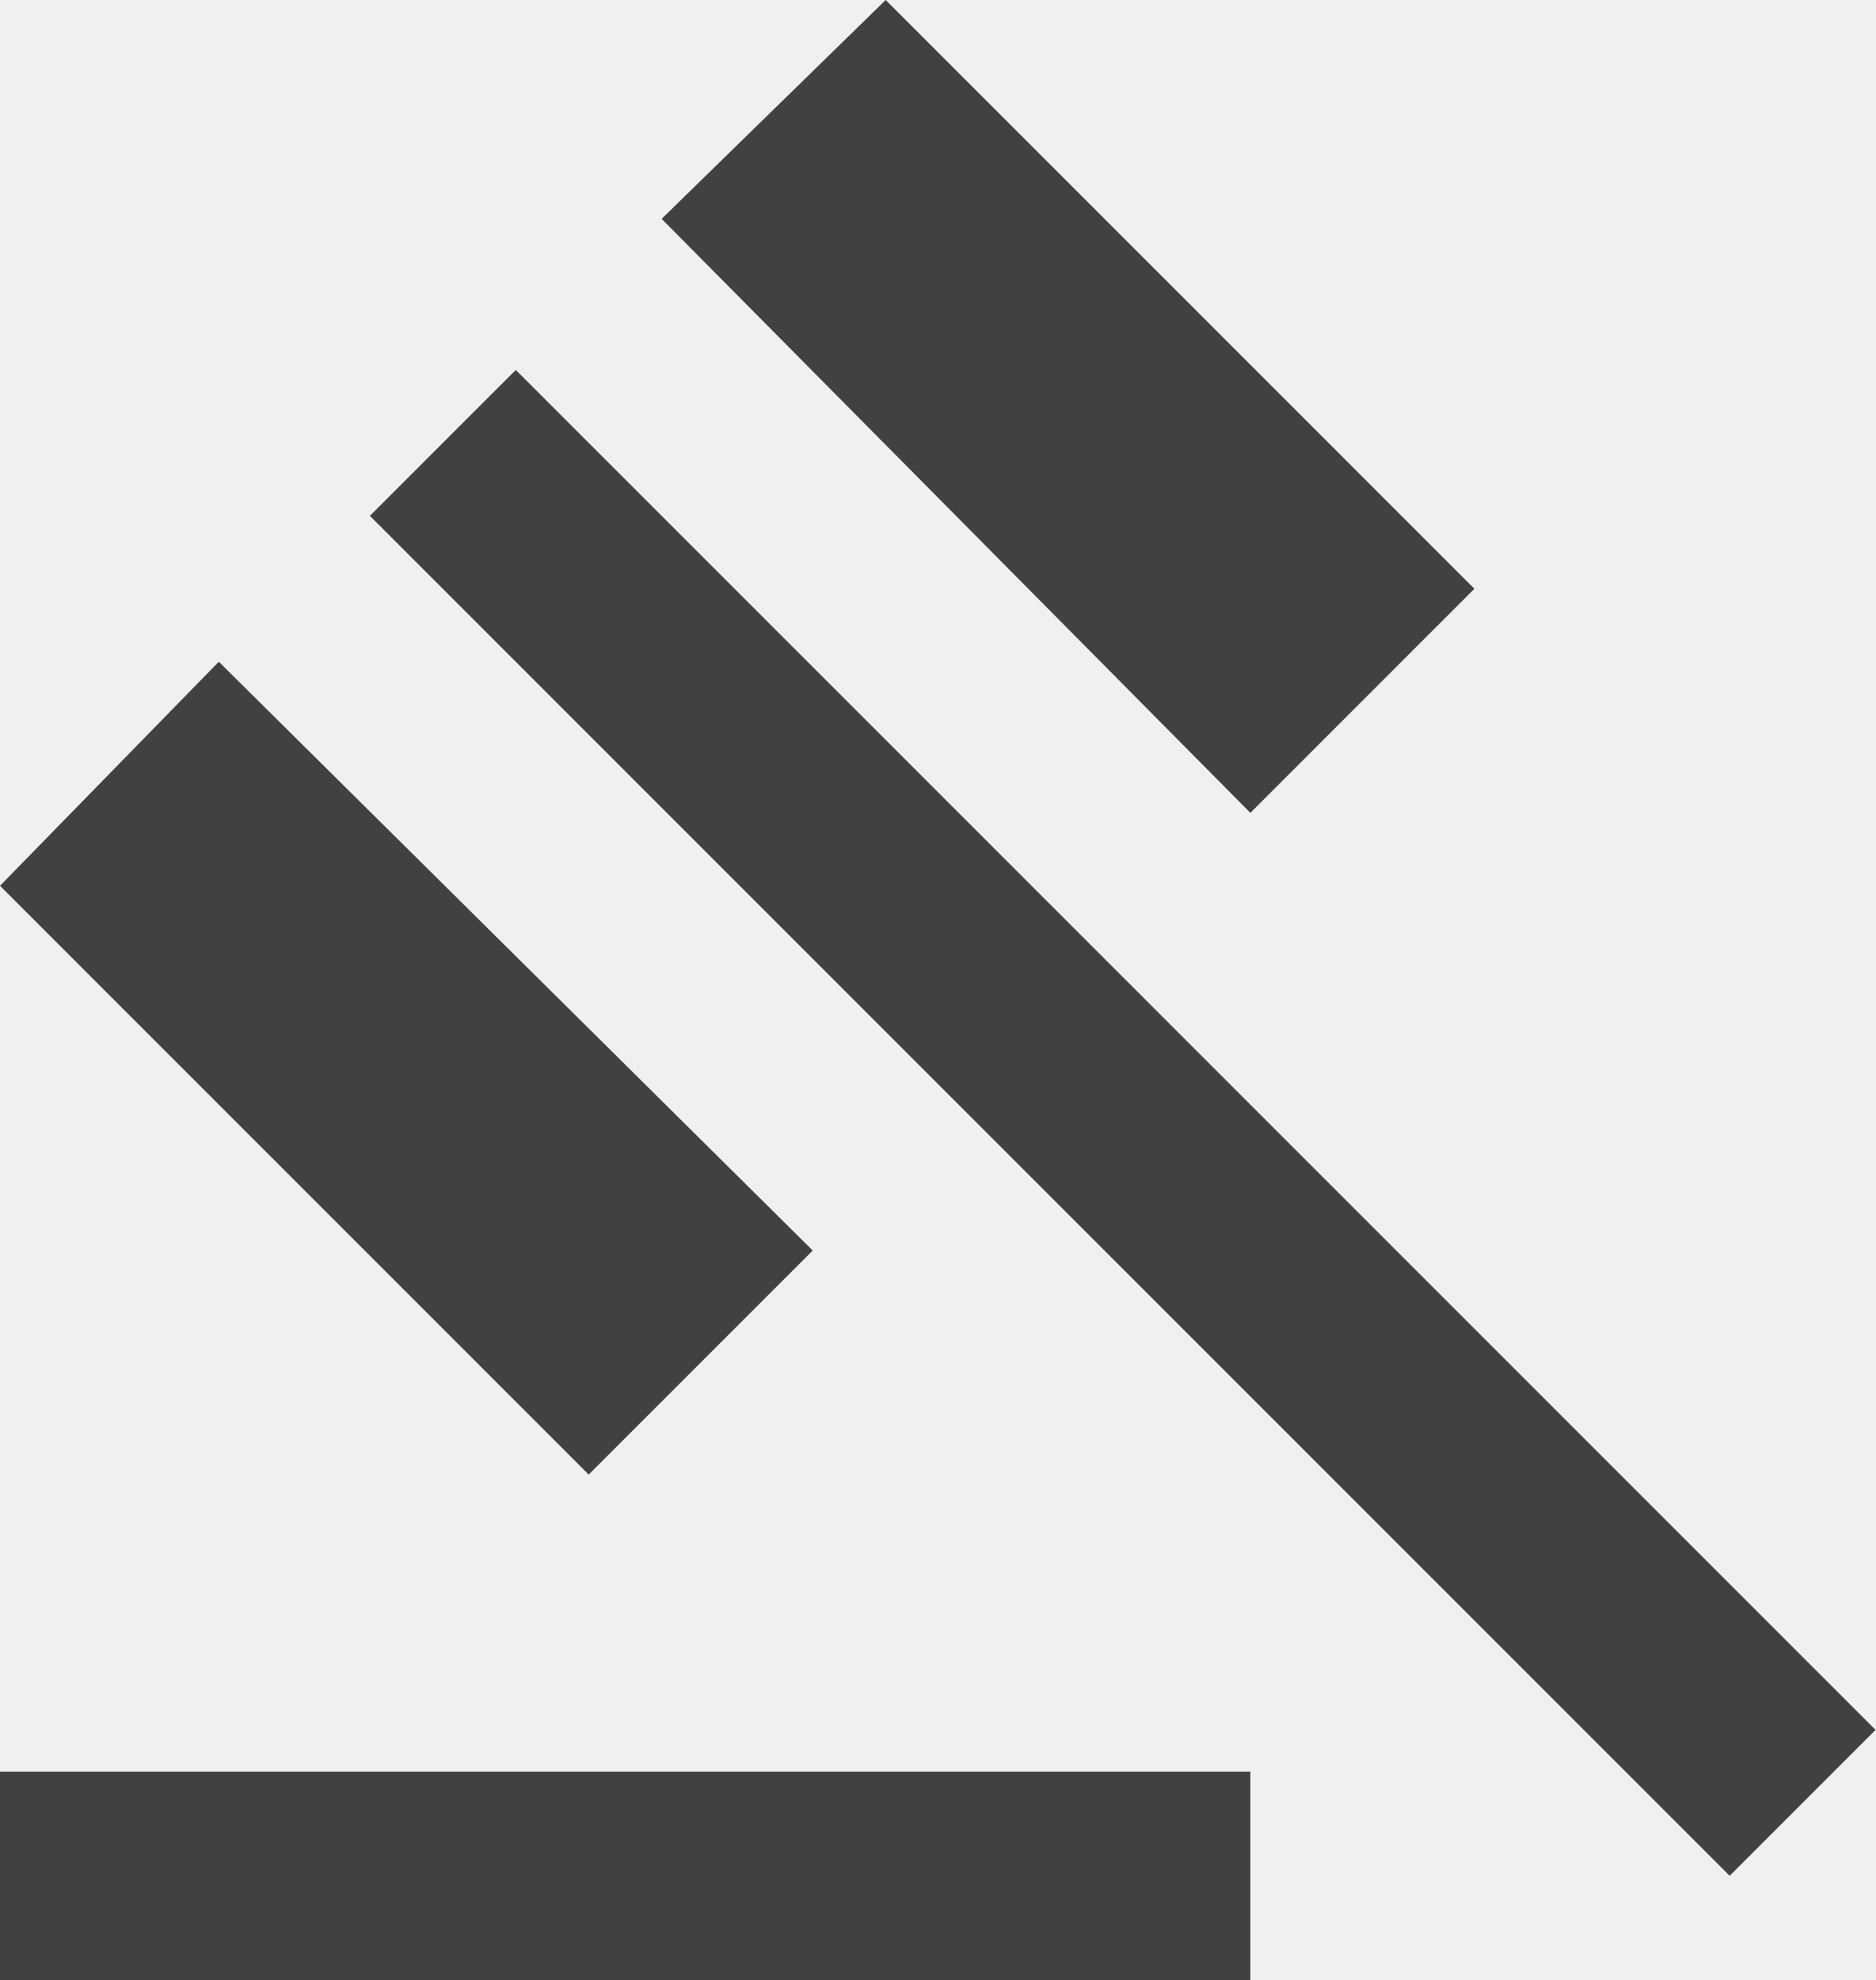
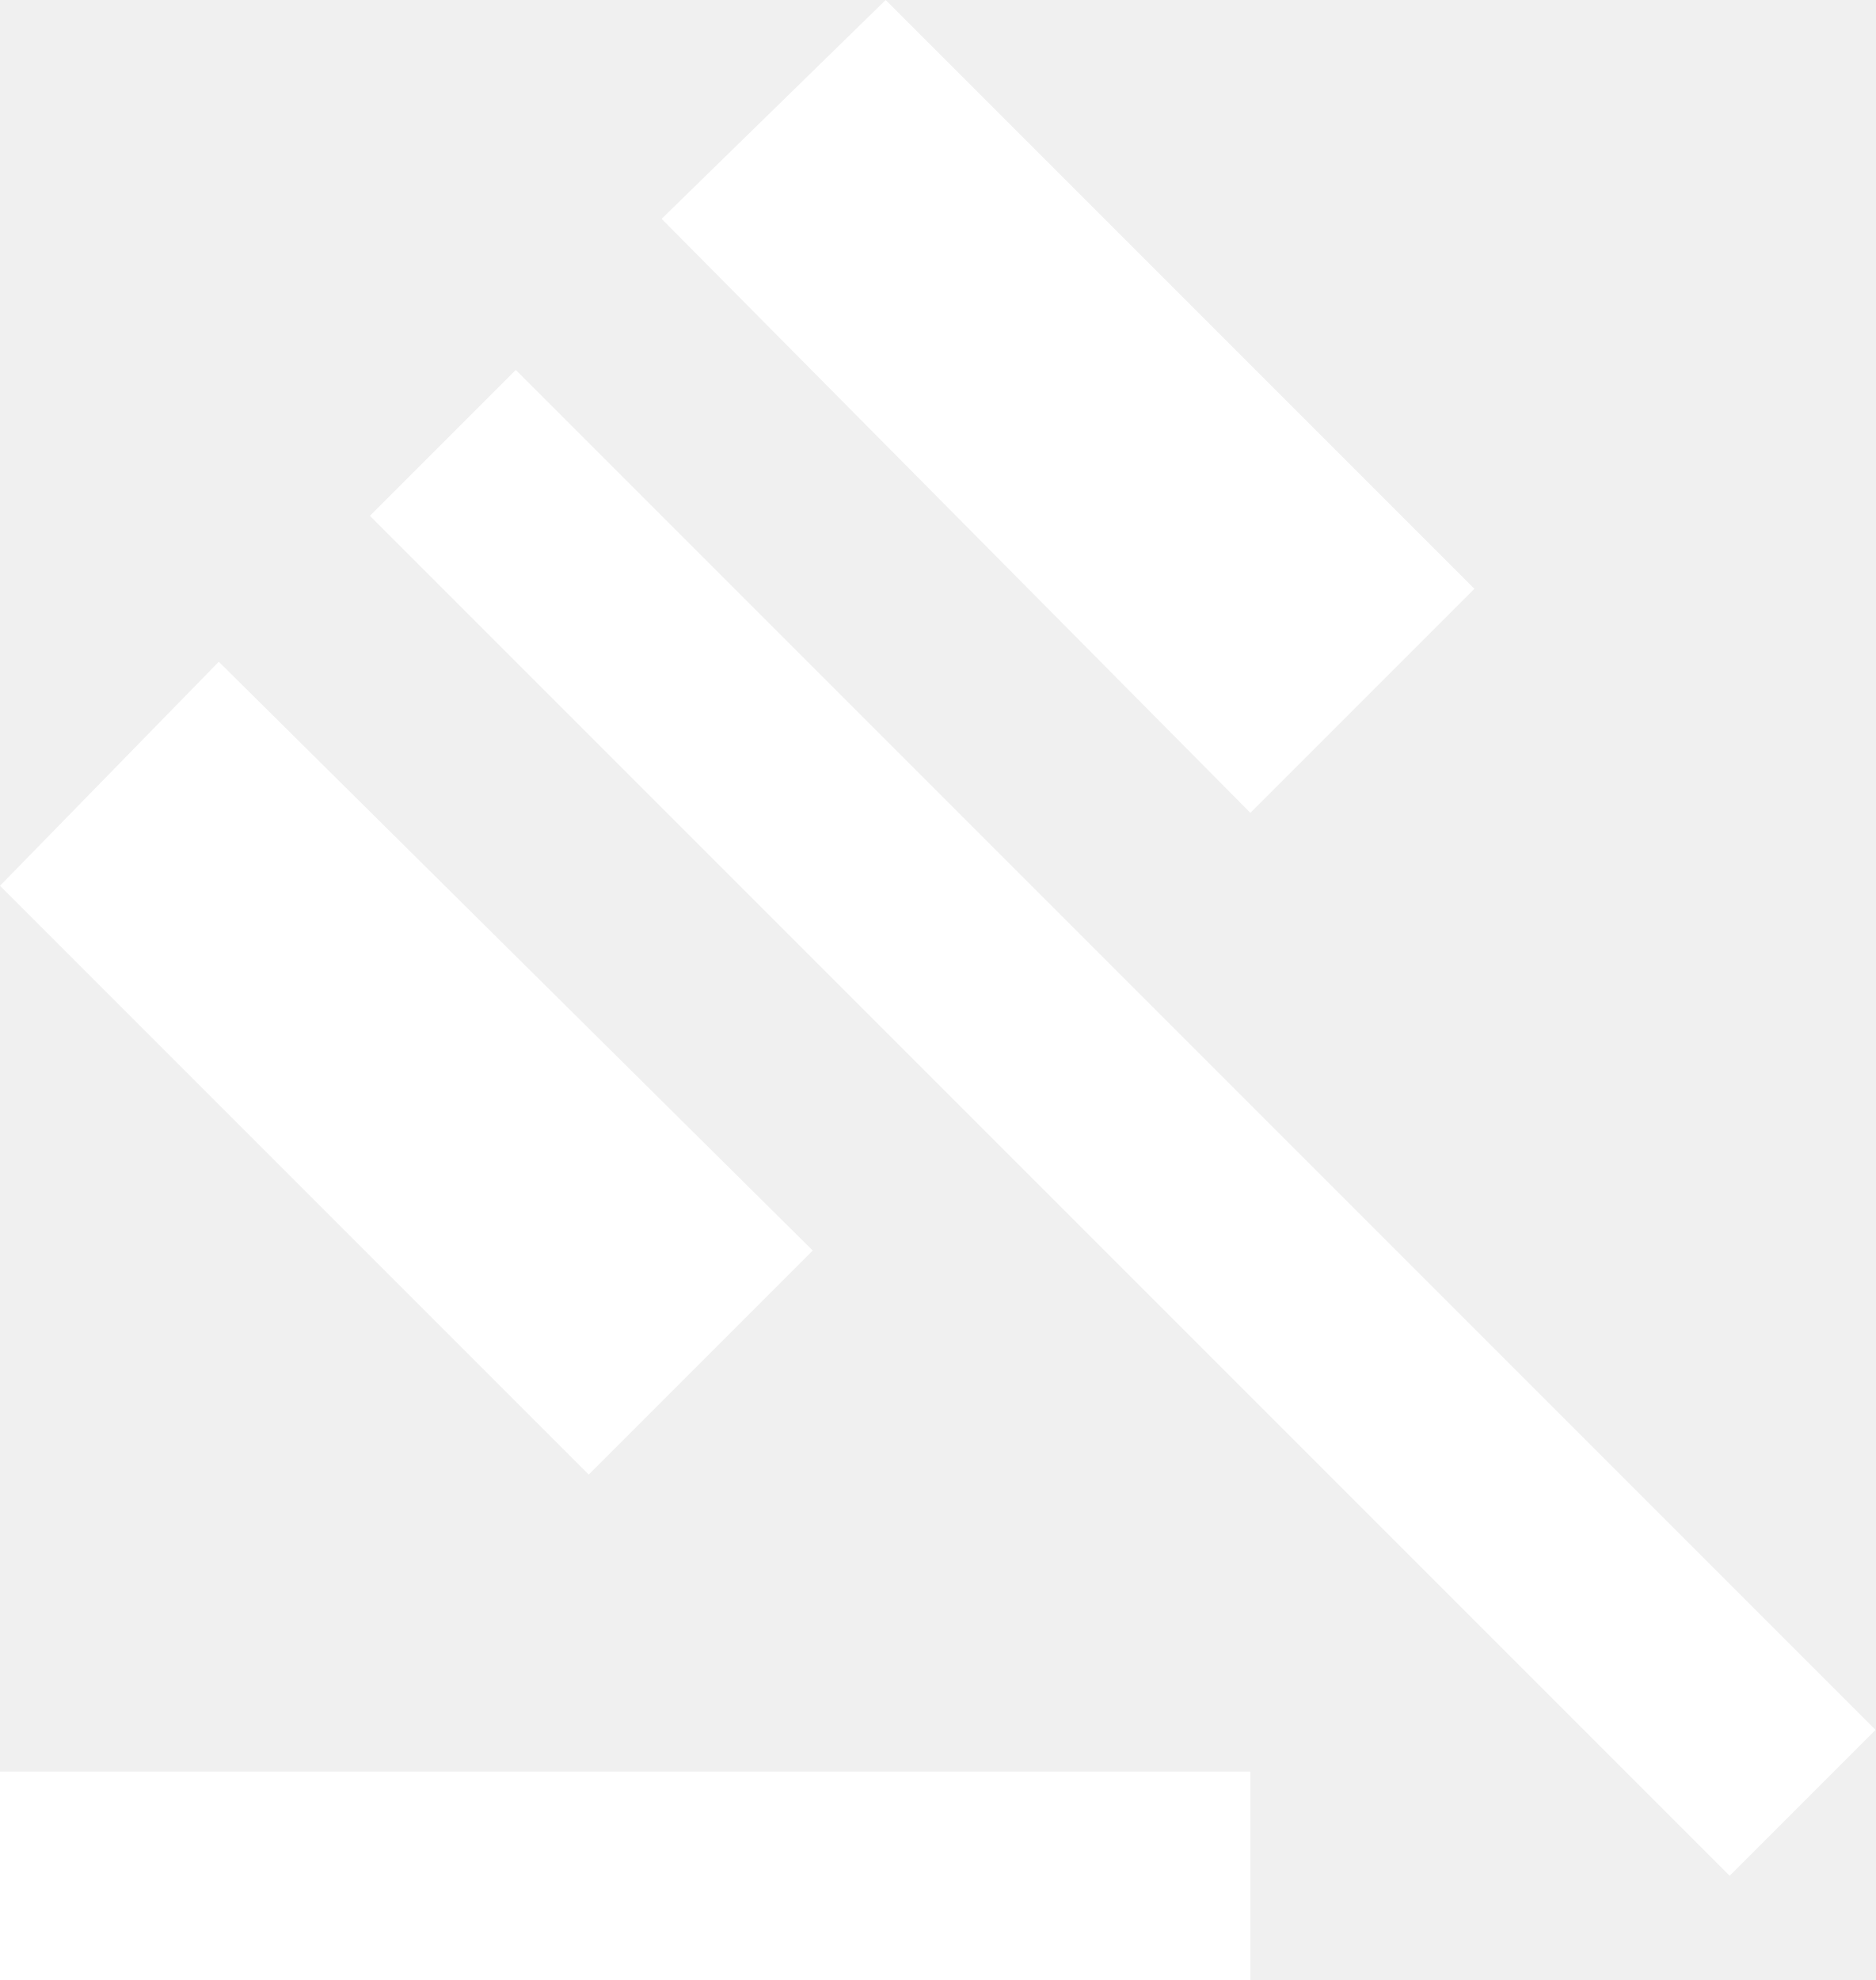
<svg xmlns="http://www.w3.org/2000/svg" width="18" height="19" viewBox="0 0 18 19" fill="none">
-   <path d="M0 19V17H12V19H0ZM5.65 14.15L0 8.5L2.1 6.35L7.8 12L5.65 14.15ZM12 7.8L6.35 2.1L8.5 0L14.15 5.65L12 7.8ZM16.6 18L3.55 4.95L4.95 3.55L18 16.6L16.6 18Z" fill="#414141" />
+   <path d="M0 19V17H12V19H0ZM5.65 14.15L0 8.5L2.1 6.35L7.8 12L5.65 14.15ZM12 7.8L6.35 2.1L8.5 0L14.15 5.65L12 7.8ZM16.6 18L3.55 4.95L4.95 3.55L18 16.6L16.6 18Z" fill="#fff" />
</svg>
